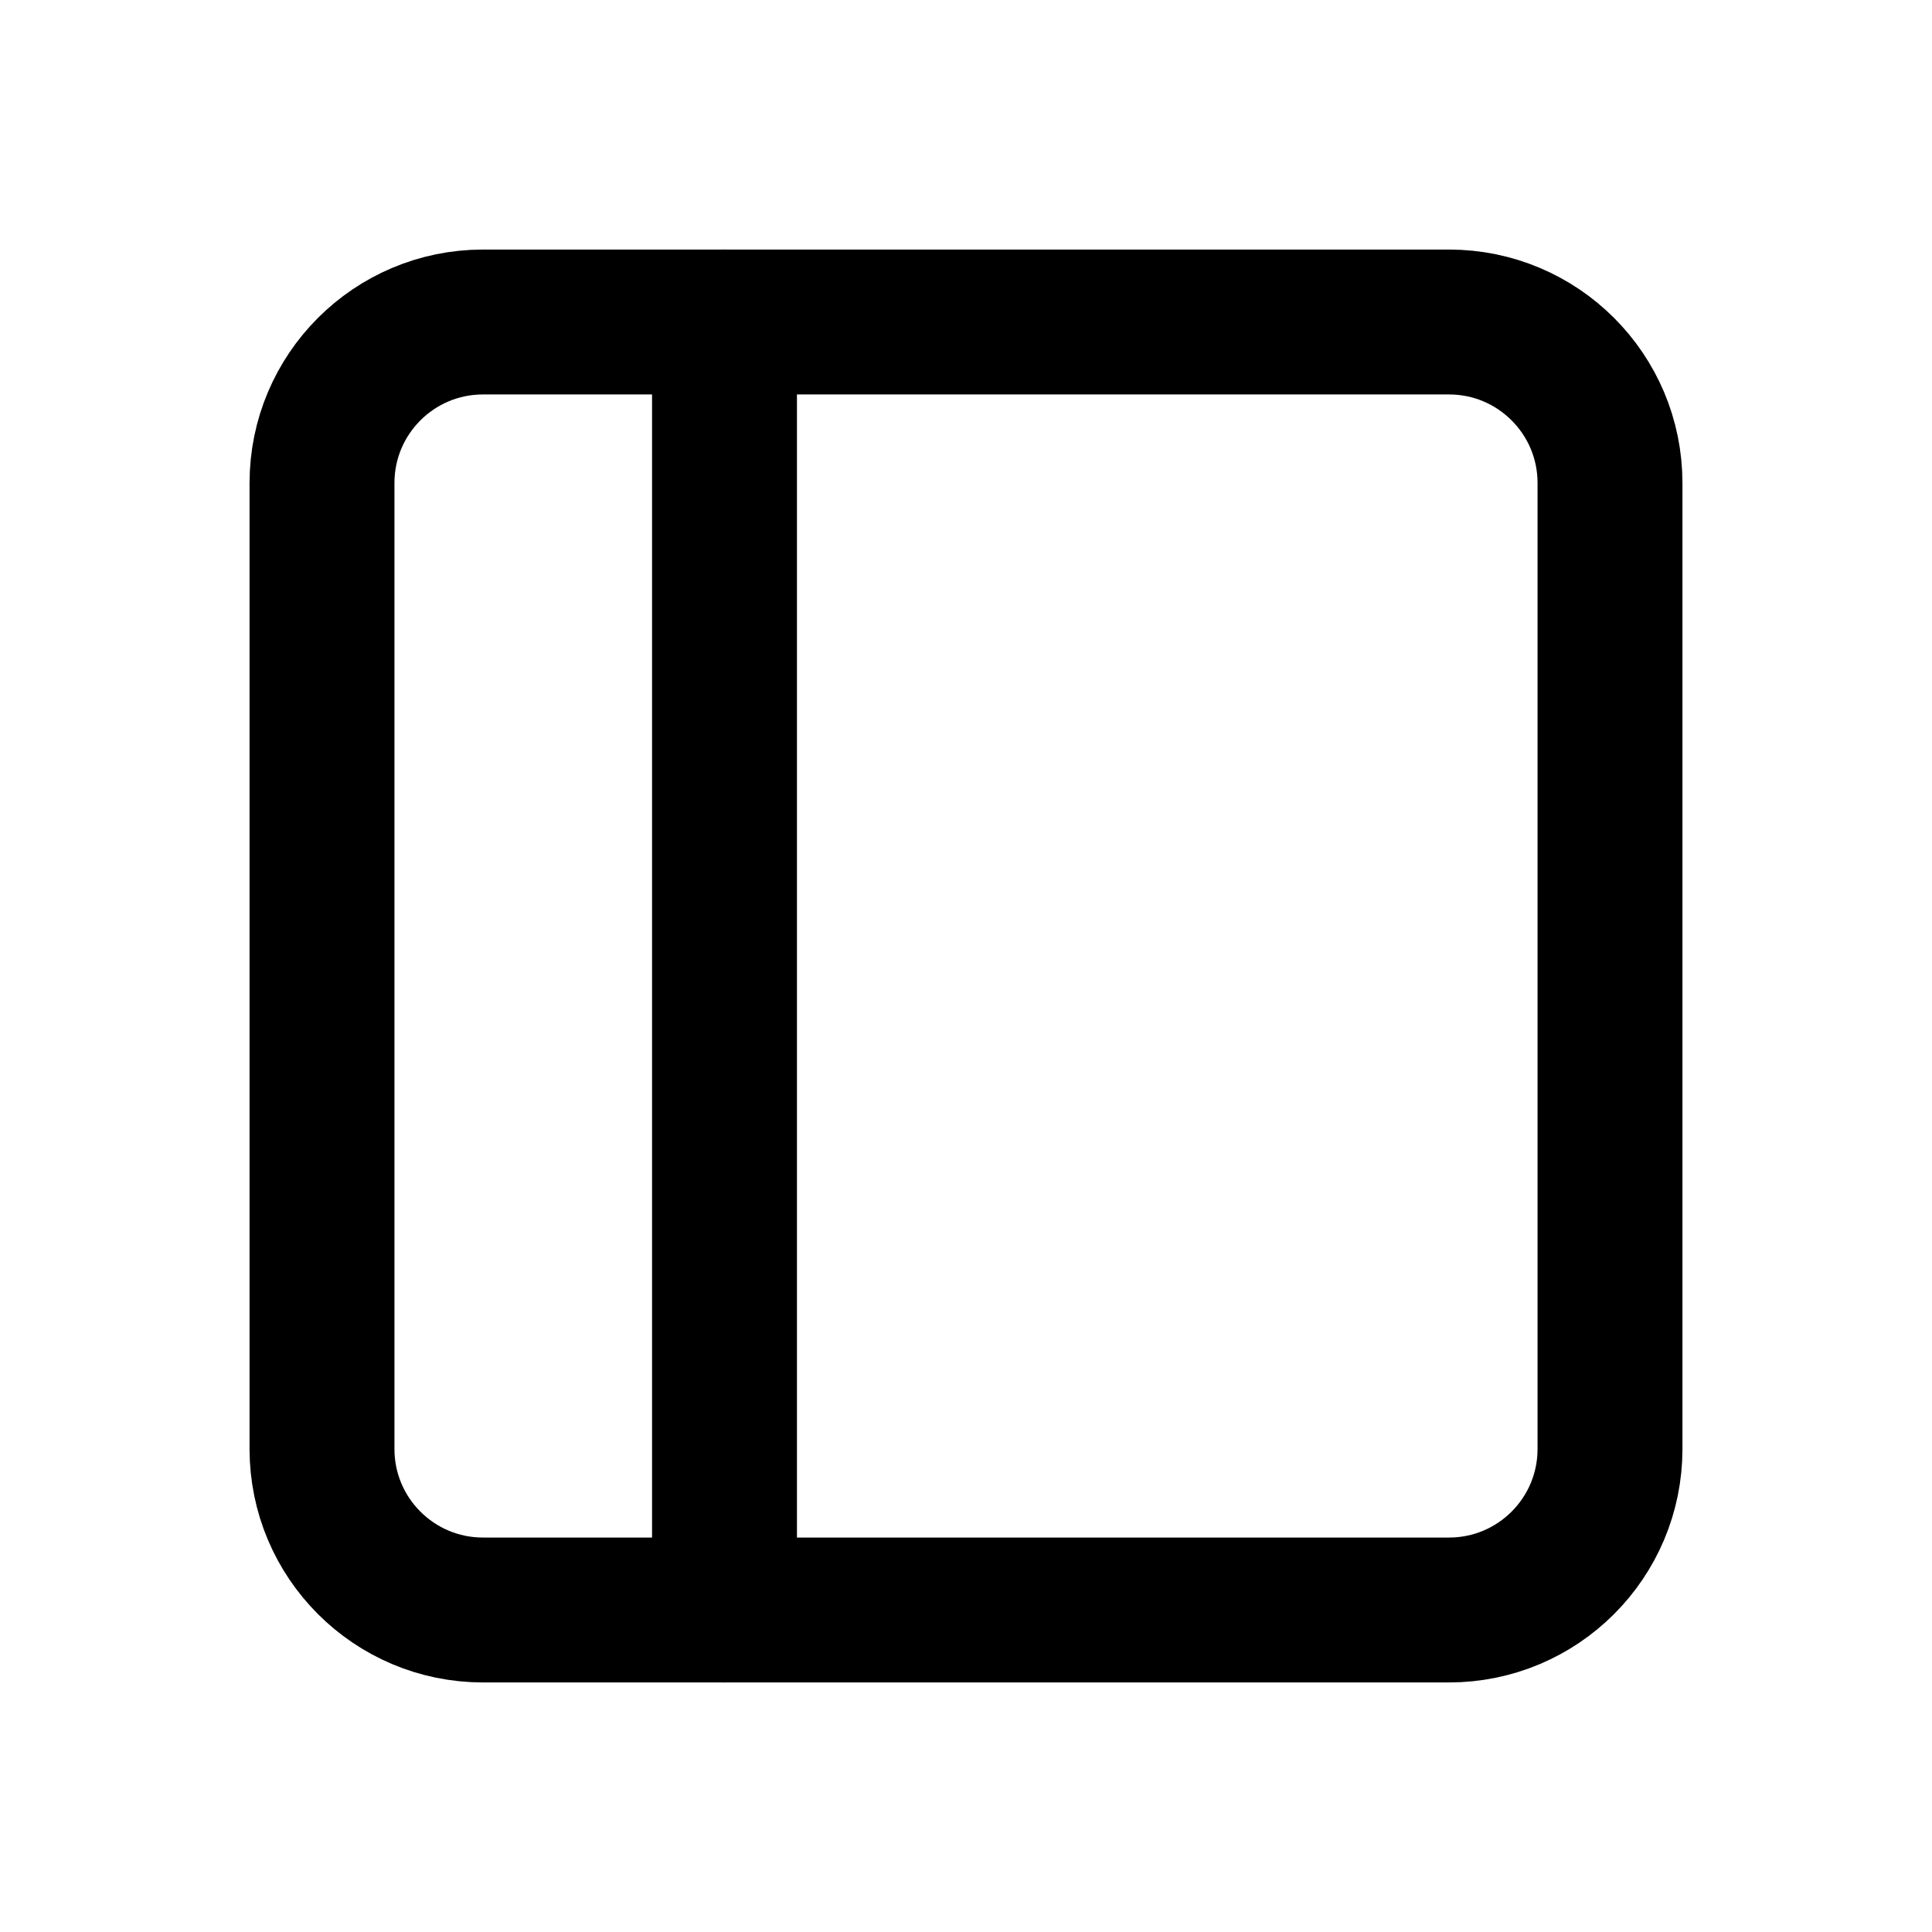
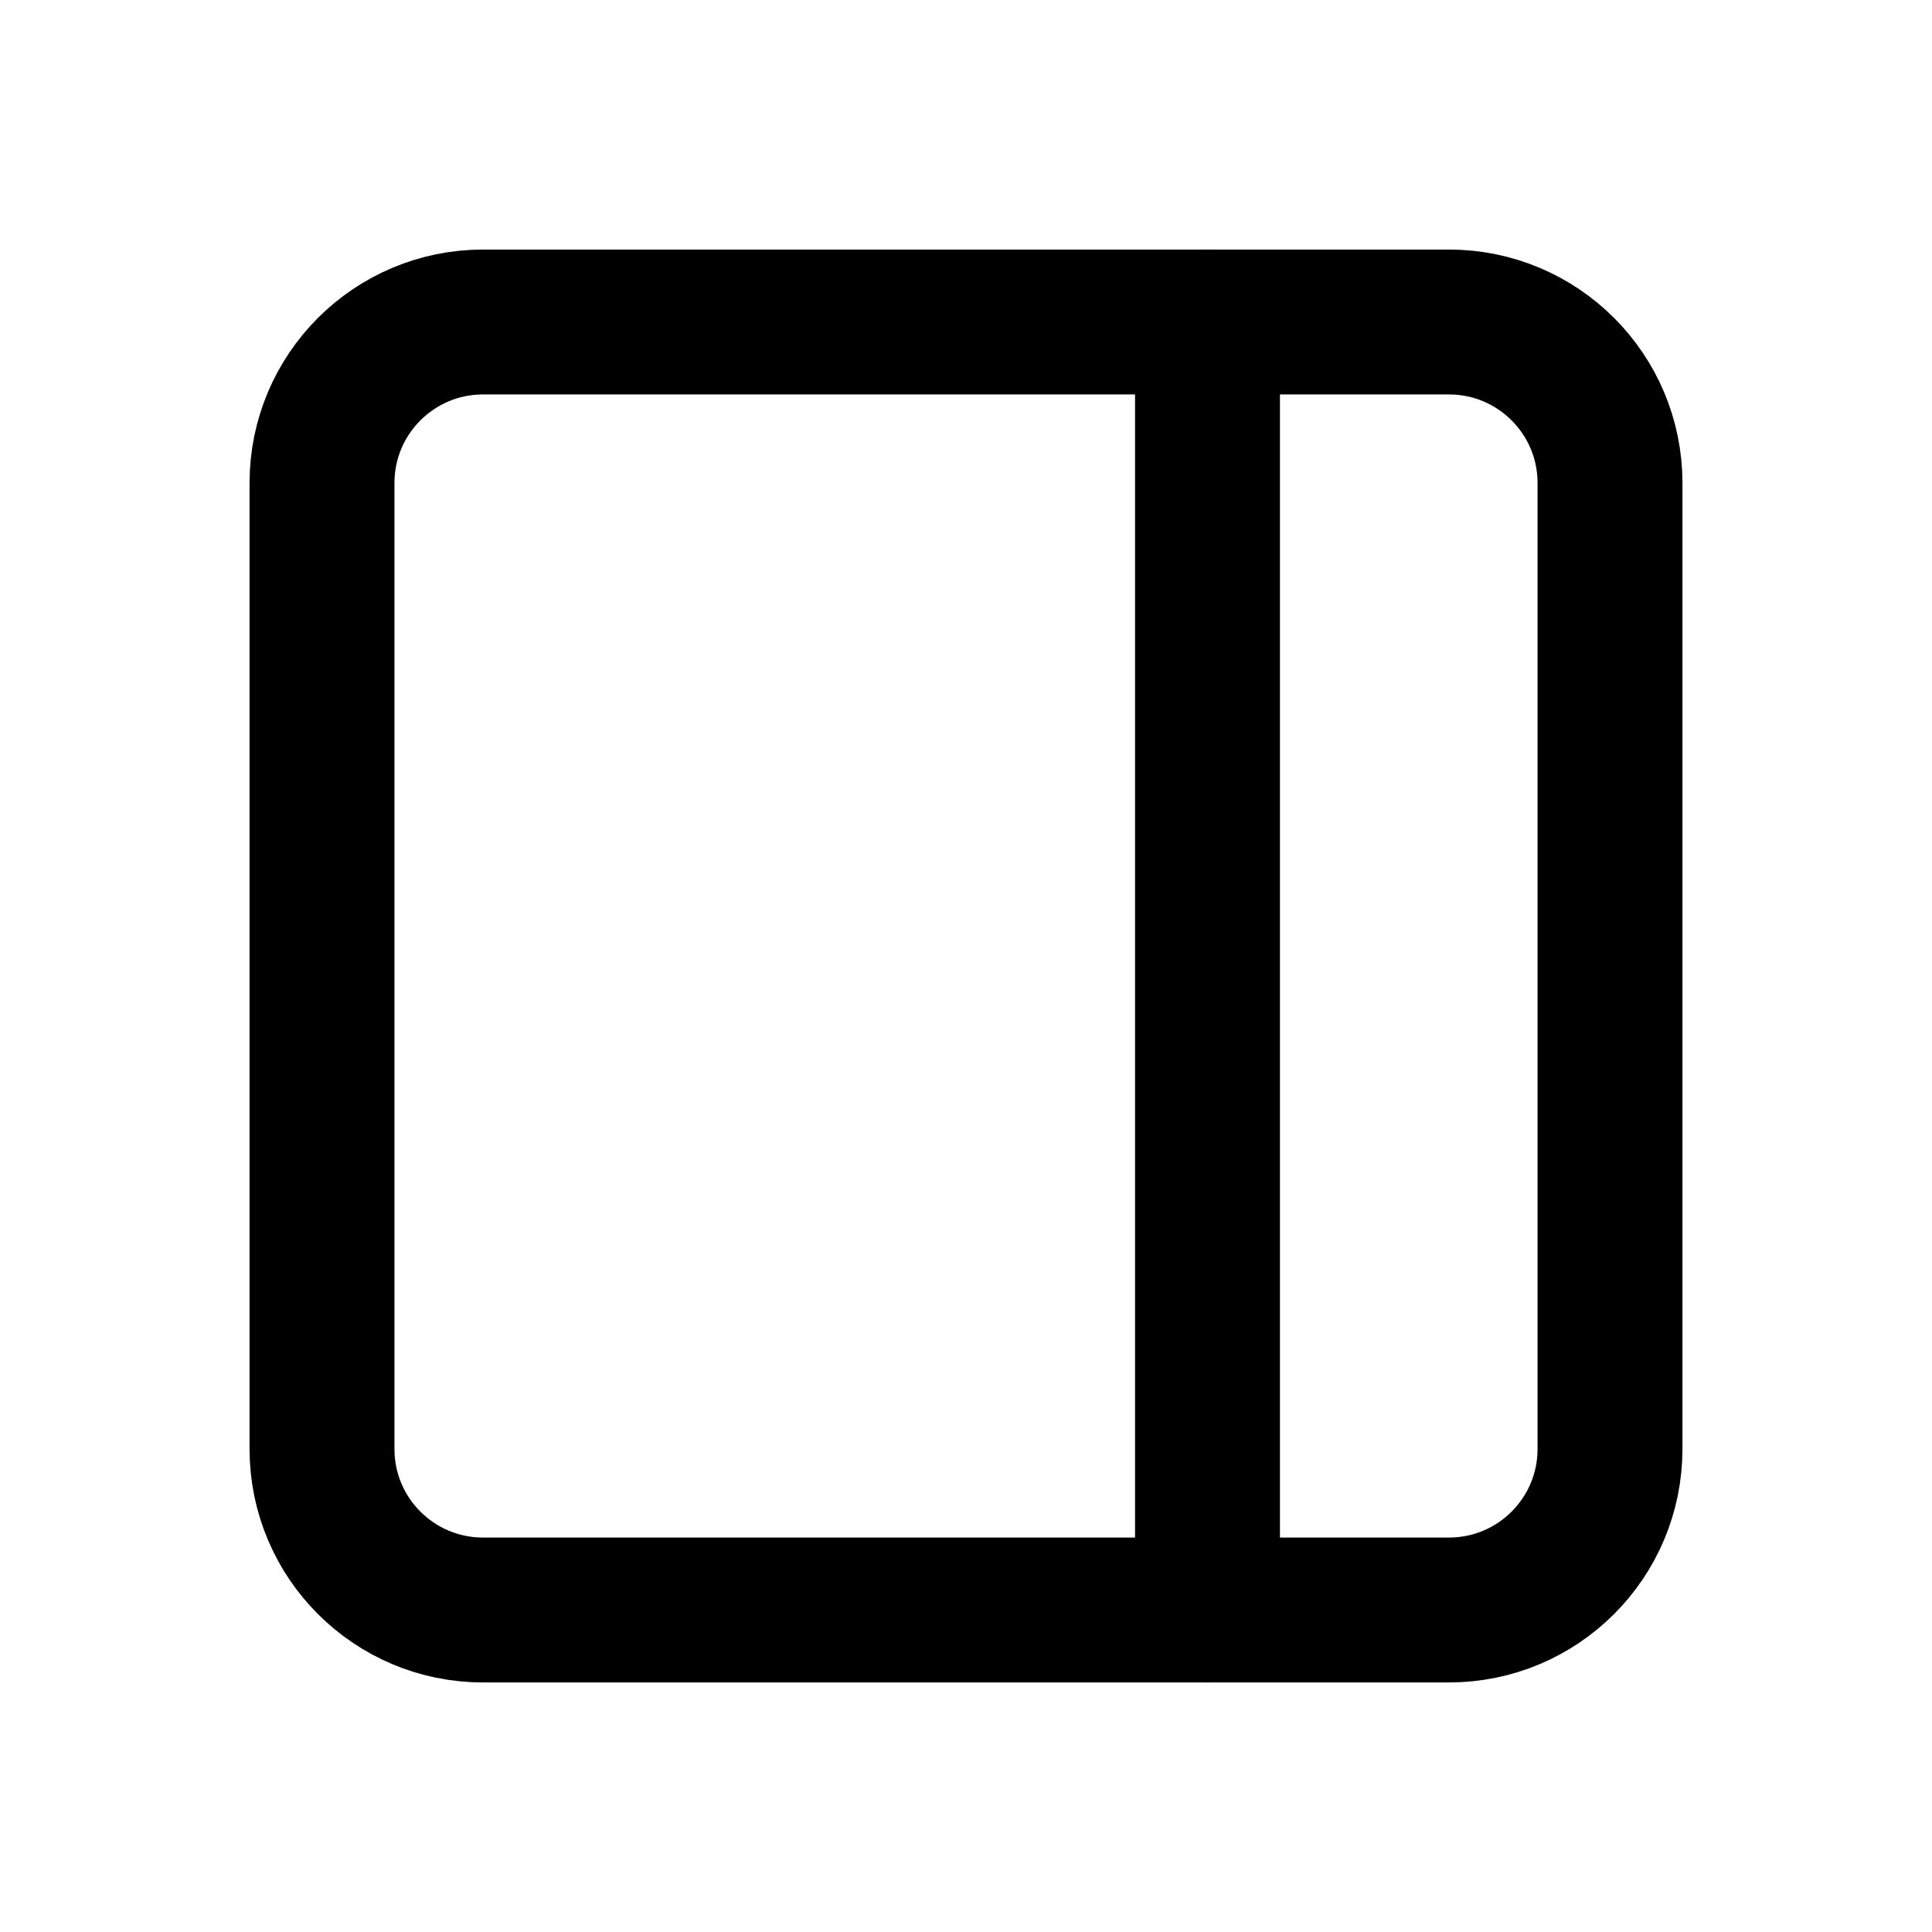
<svg xmlns="http://www.w3.org/2000/svg" viewBox="0 0 24 24" fill="none" stroke="currentColor" stroke-width="1.8" stroke-linecap="round" stroke-linejoin="round">
  <rect x="4" y="4" width="16" height="16" rx="2" />
-   <path d="M9 4v16" />
+   <path d="M15 4v16" />
</svg>
